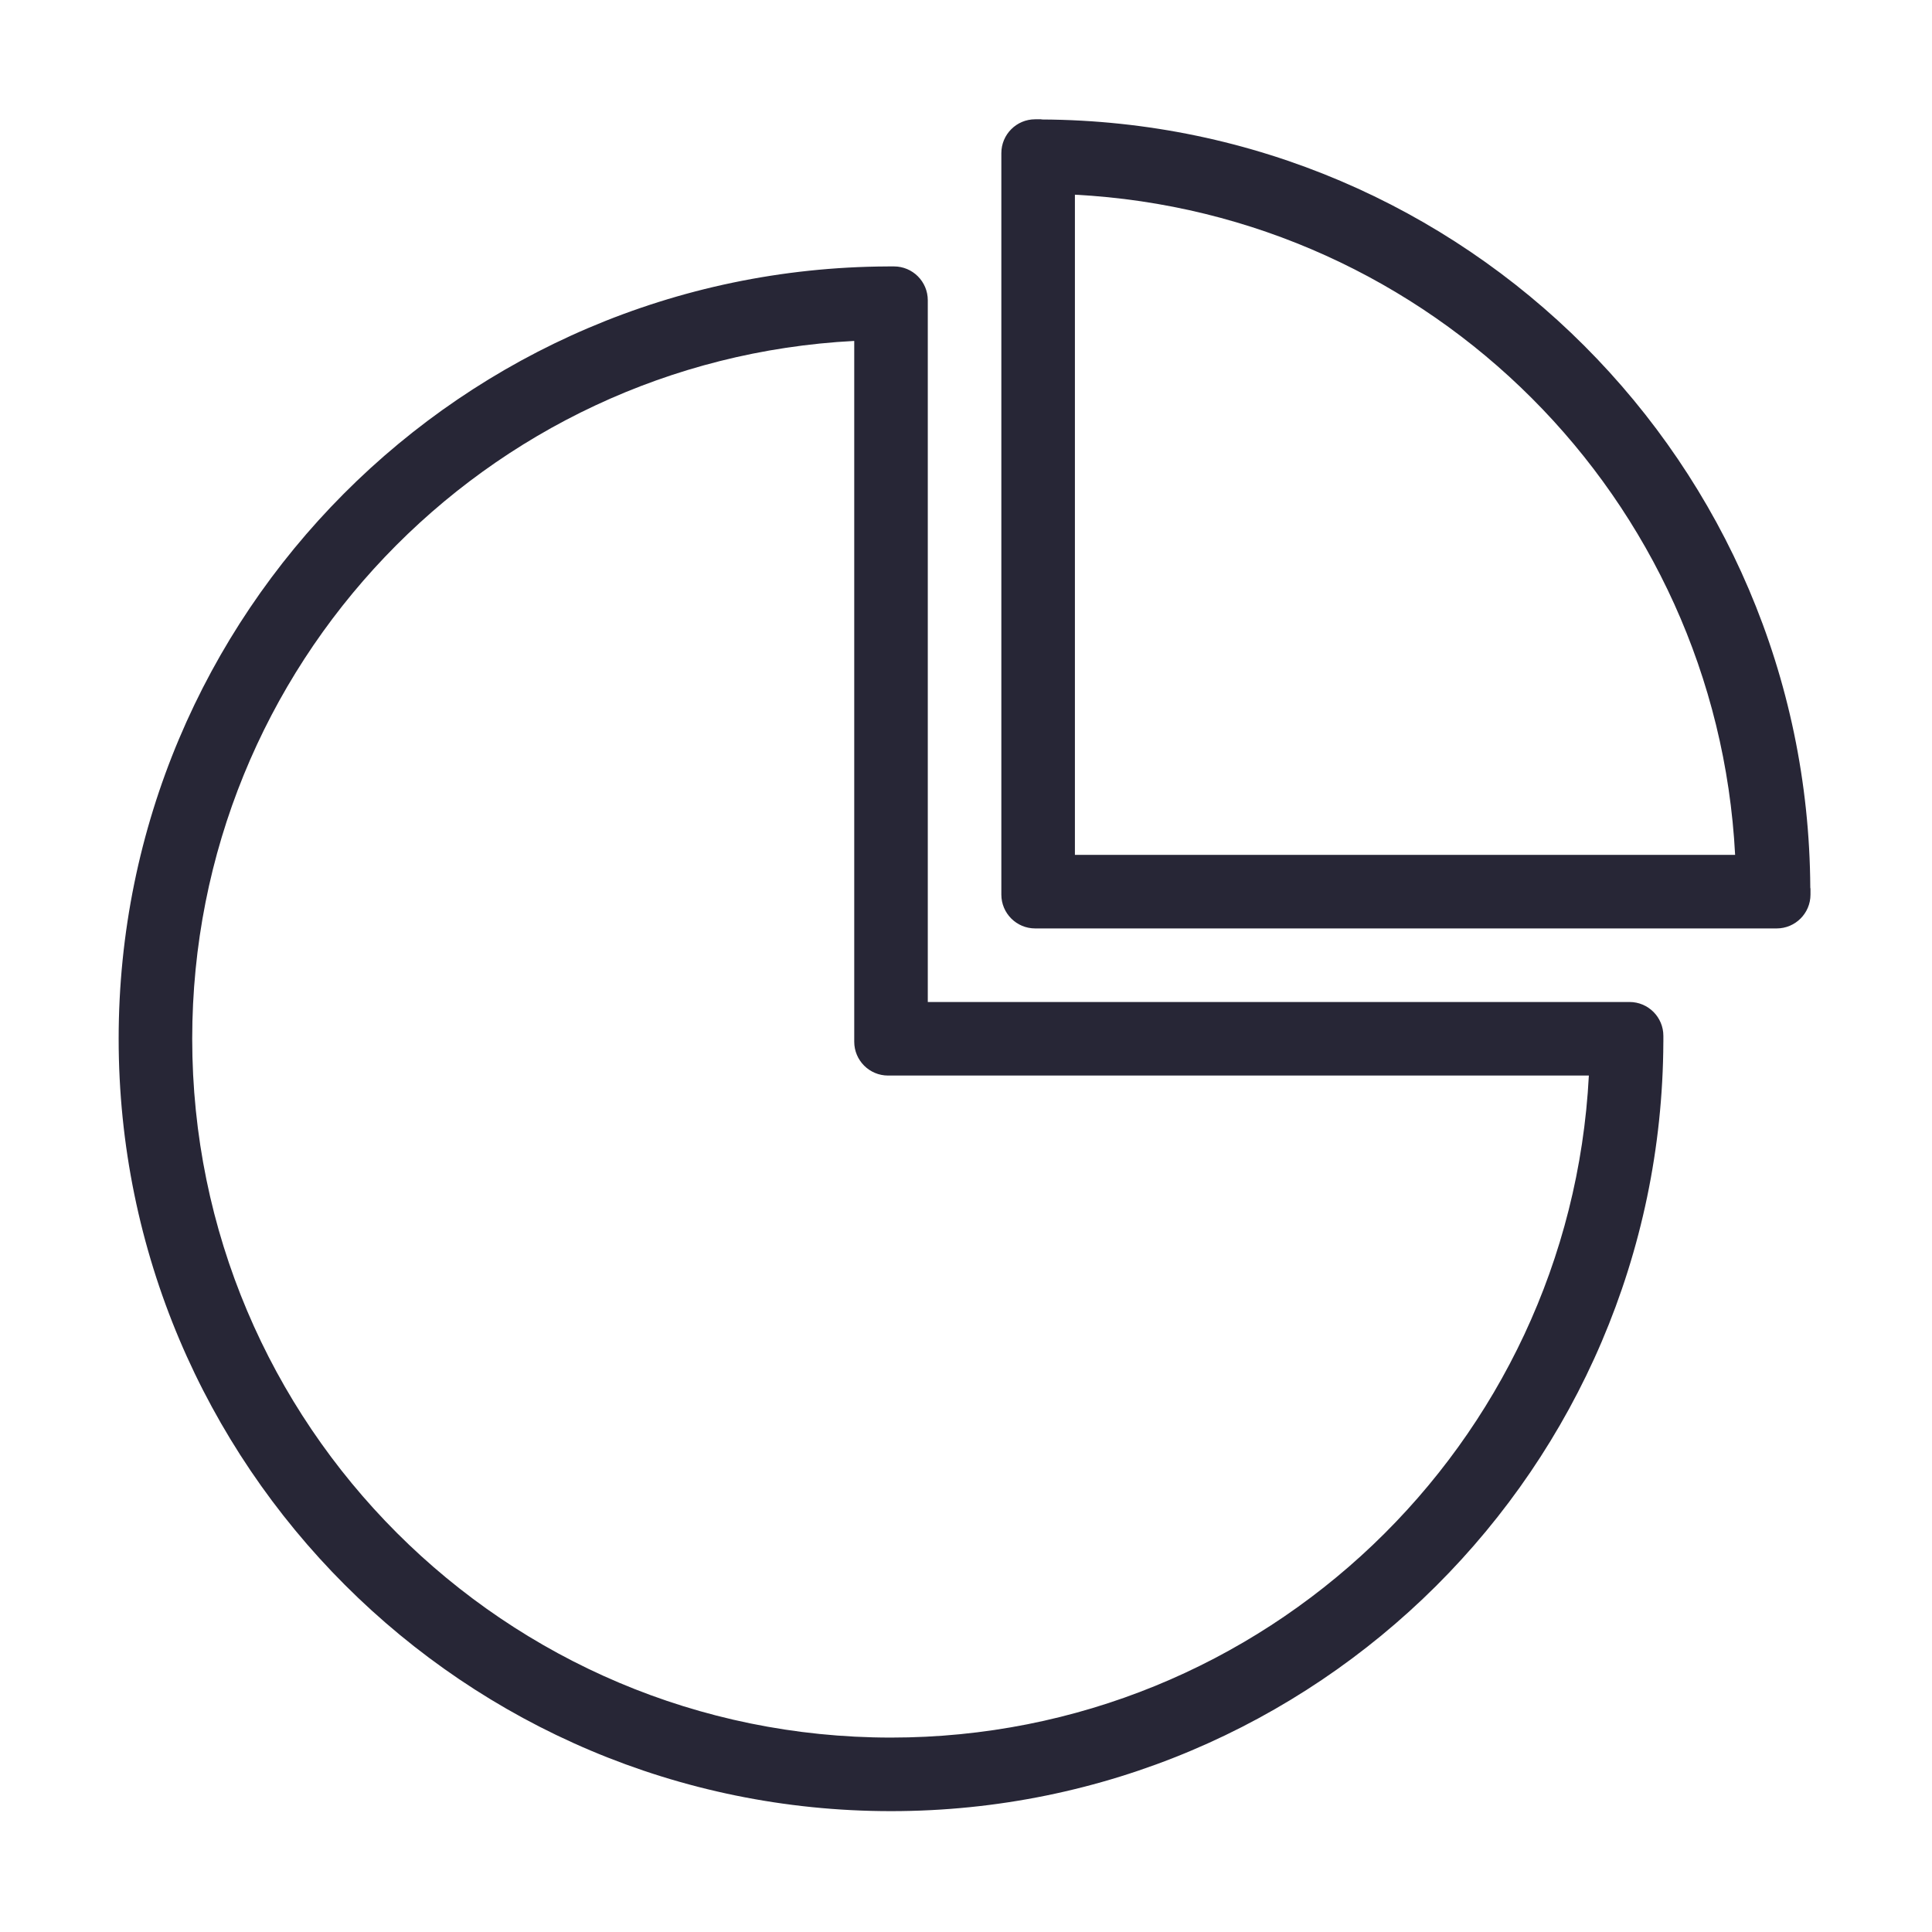
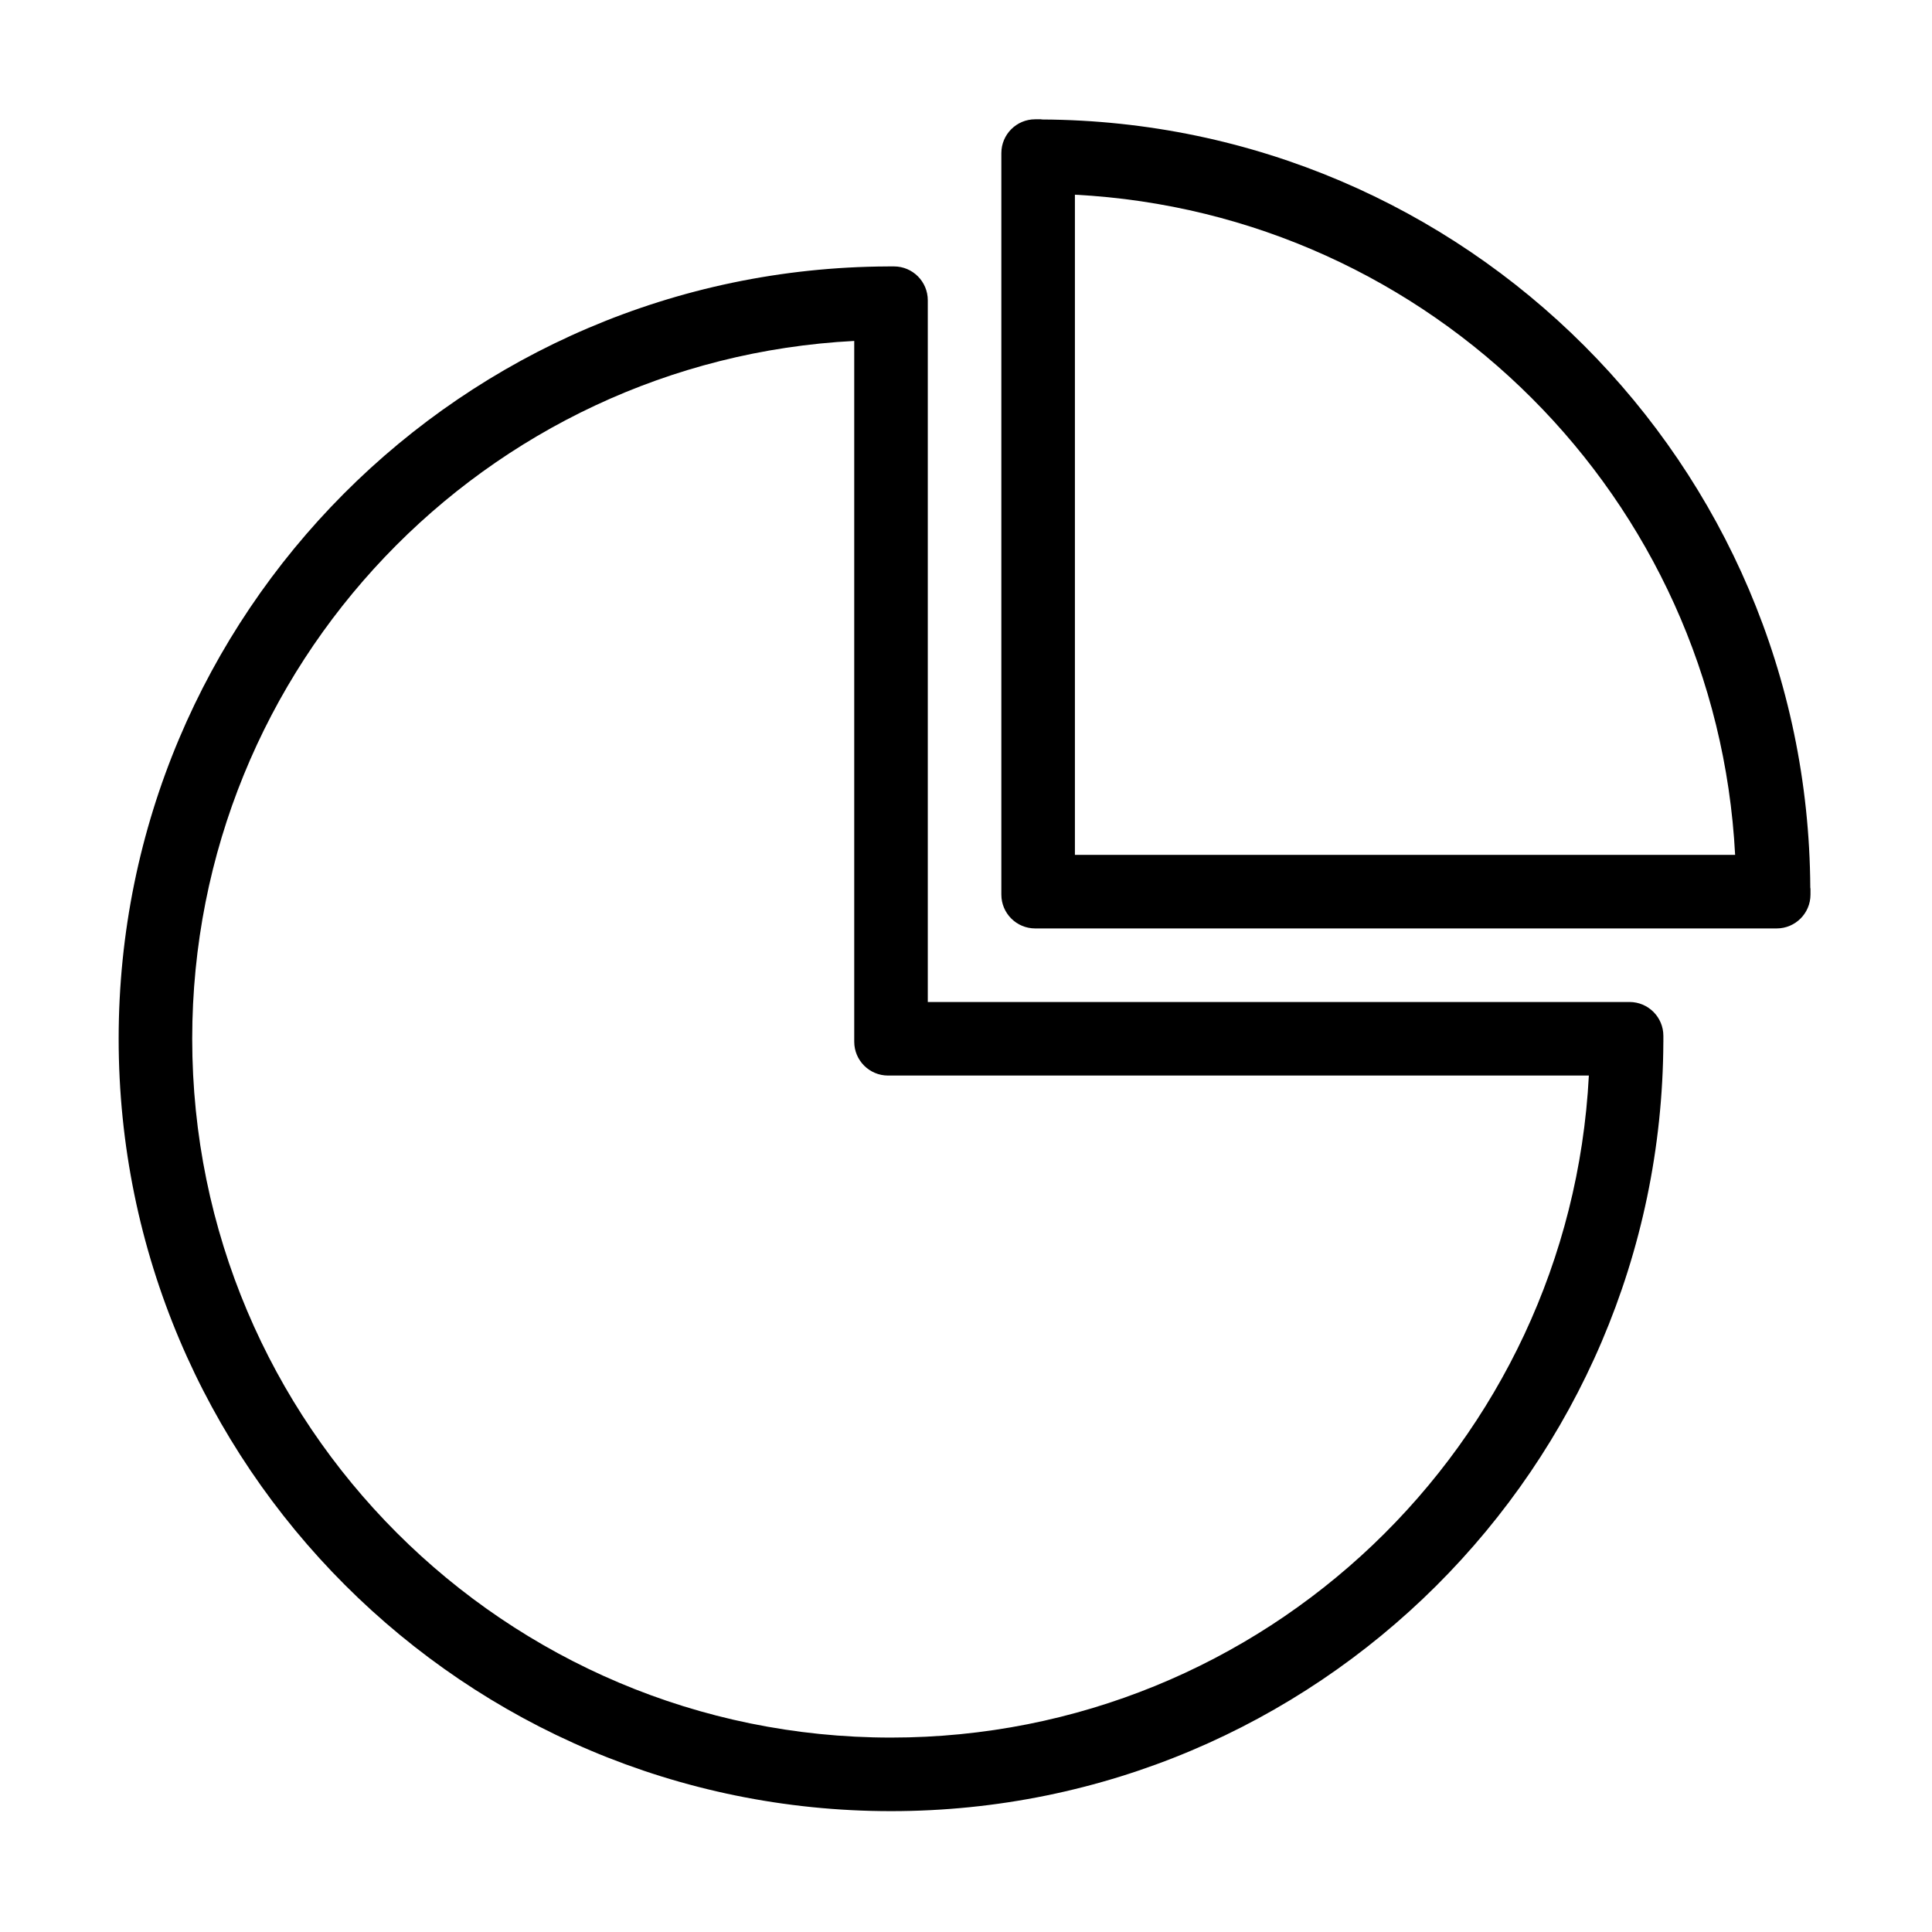
<svg xmlns="http://www.w3.org/2000/svg" t="1763037318247" class="icon" viewBox="0 0 1024 1024" version="1.1" p-id="2165" width="32" height="32">
-   <path d="M863.685 531.079 491.748 531.079 491.748 159.142c0-9.905-8.03-17.935-17.934-17.935l-3.118 0c-0.076 0-0.148 0.01-0.223 0.011C245.206 142.179 62.89 325.079 62.89 550.57c0 226.086 183.278 409.371 409.365 409.371 225.49 0 408.39-182.32 409.354-407.583 0.001-0.075 0.011-0.148 0.011-0.224l0-3.12C881.62 539.107 873.588 531.079 863.685 531.079zM472.254 920.953c-204.555 0-370.377-165.824-370.377-370.383 0-198.015 155.392-359.734 350.885-369.871l0 371.436c0 9.904 8.029 17.929 17.934 17.929l371.431 0C831.989 765.561 670.269 920.953 472.254 920.953zM959.49 470.514C958.36 246.1 776.725 64.46 552.308 63.331c-0.182-0.005-0.336-0.105-0.52-0.105l-3.12 0c-9.906 0-17.933 8.032-17.933 17.942l0 392.986c0 9.904 8.029 17.935 17.933 17.935L941.66 492.09c9.907 0 17.933-8.033 17.933-17.935l0-3.12C959.594 470.847 959.495 470.695 959.49 470.514zM569.723 453.097 569.723 103.194c188.937 9.866 340.065 160.999 349.929 349.903L569.723 453.097z" fill="#272636" p-id="2166" />
+   <path d="M863.685 531.079 491.748 531.079 491.748 159.142c0-9.905-8.03-17.935-17.934-17.935l-3.118 0c-0.076 0-0.148 0.01-0.223 0.011C245.206 142.179 62.89 325.079 62.89 550.57c0 226.086 183.278 409.371 409.365 409.371 225.49 0 408.39-182.32 409.354-407.583 0.001-0.075 0.011-0.148 0.011-0.224l0-3.12C881.62 539.107 873.588 531.079 863.685 531.079zM472.254 920.953c-204.555 0-370.377-165.824-370.377-370.383 0-198.015 155.392-359.734 350.885-369.871l0 371.436c0 9.904 8.029 17.929 17.934 17.929l371.431 0C831.989 765.561 670.269 920.953 472.254 920.953zM959.49 470.514C958.36 246.1 776.725 64.46 552.308 63.331c-0.182-0.005-0.336-0.105-0.52-0.105l-3.12 0c-9.906 0-17.933 8.032-17.933 17.942l0 392.986c0 9.904 8.029 17.935 17.933 17.935L941.66 492.09c9.907 0 17.933-8.033 17.933-17.935l0-3.12C959.594 470.847 959.495 470.695 959.49 470.514zM569.723 453.097 569.723 103.194c188.937 9.866 340.065 160.999 349.929 349.903L569.723 453.097z" p-id="2166" />
</svg>
